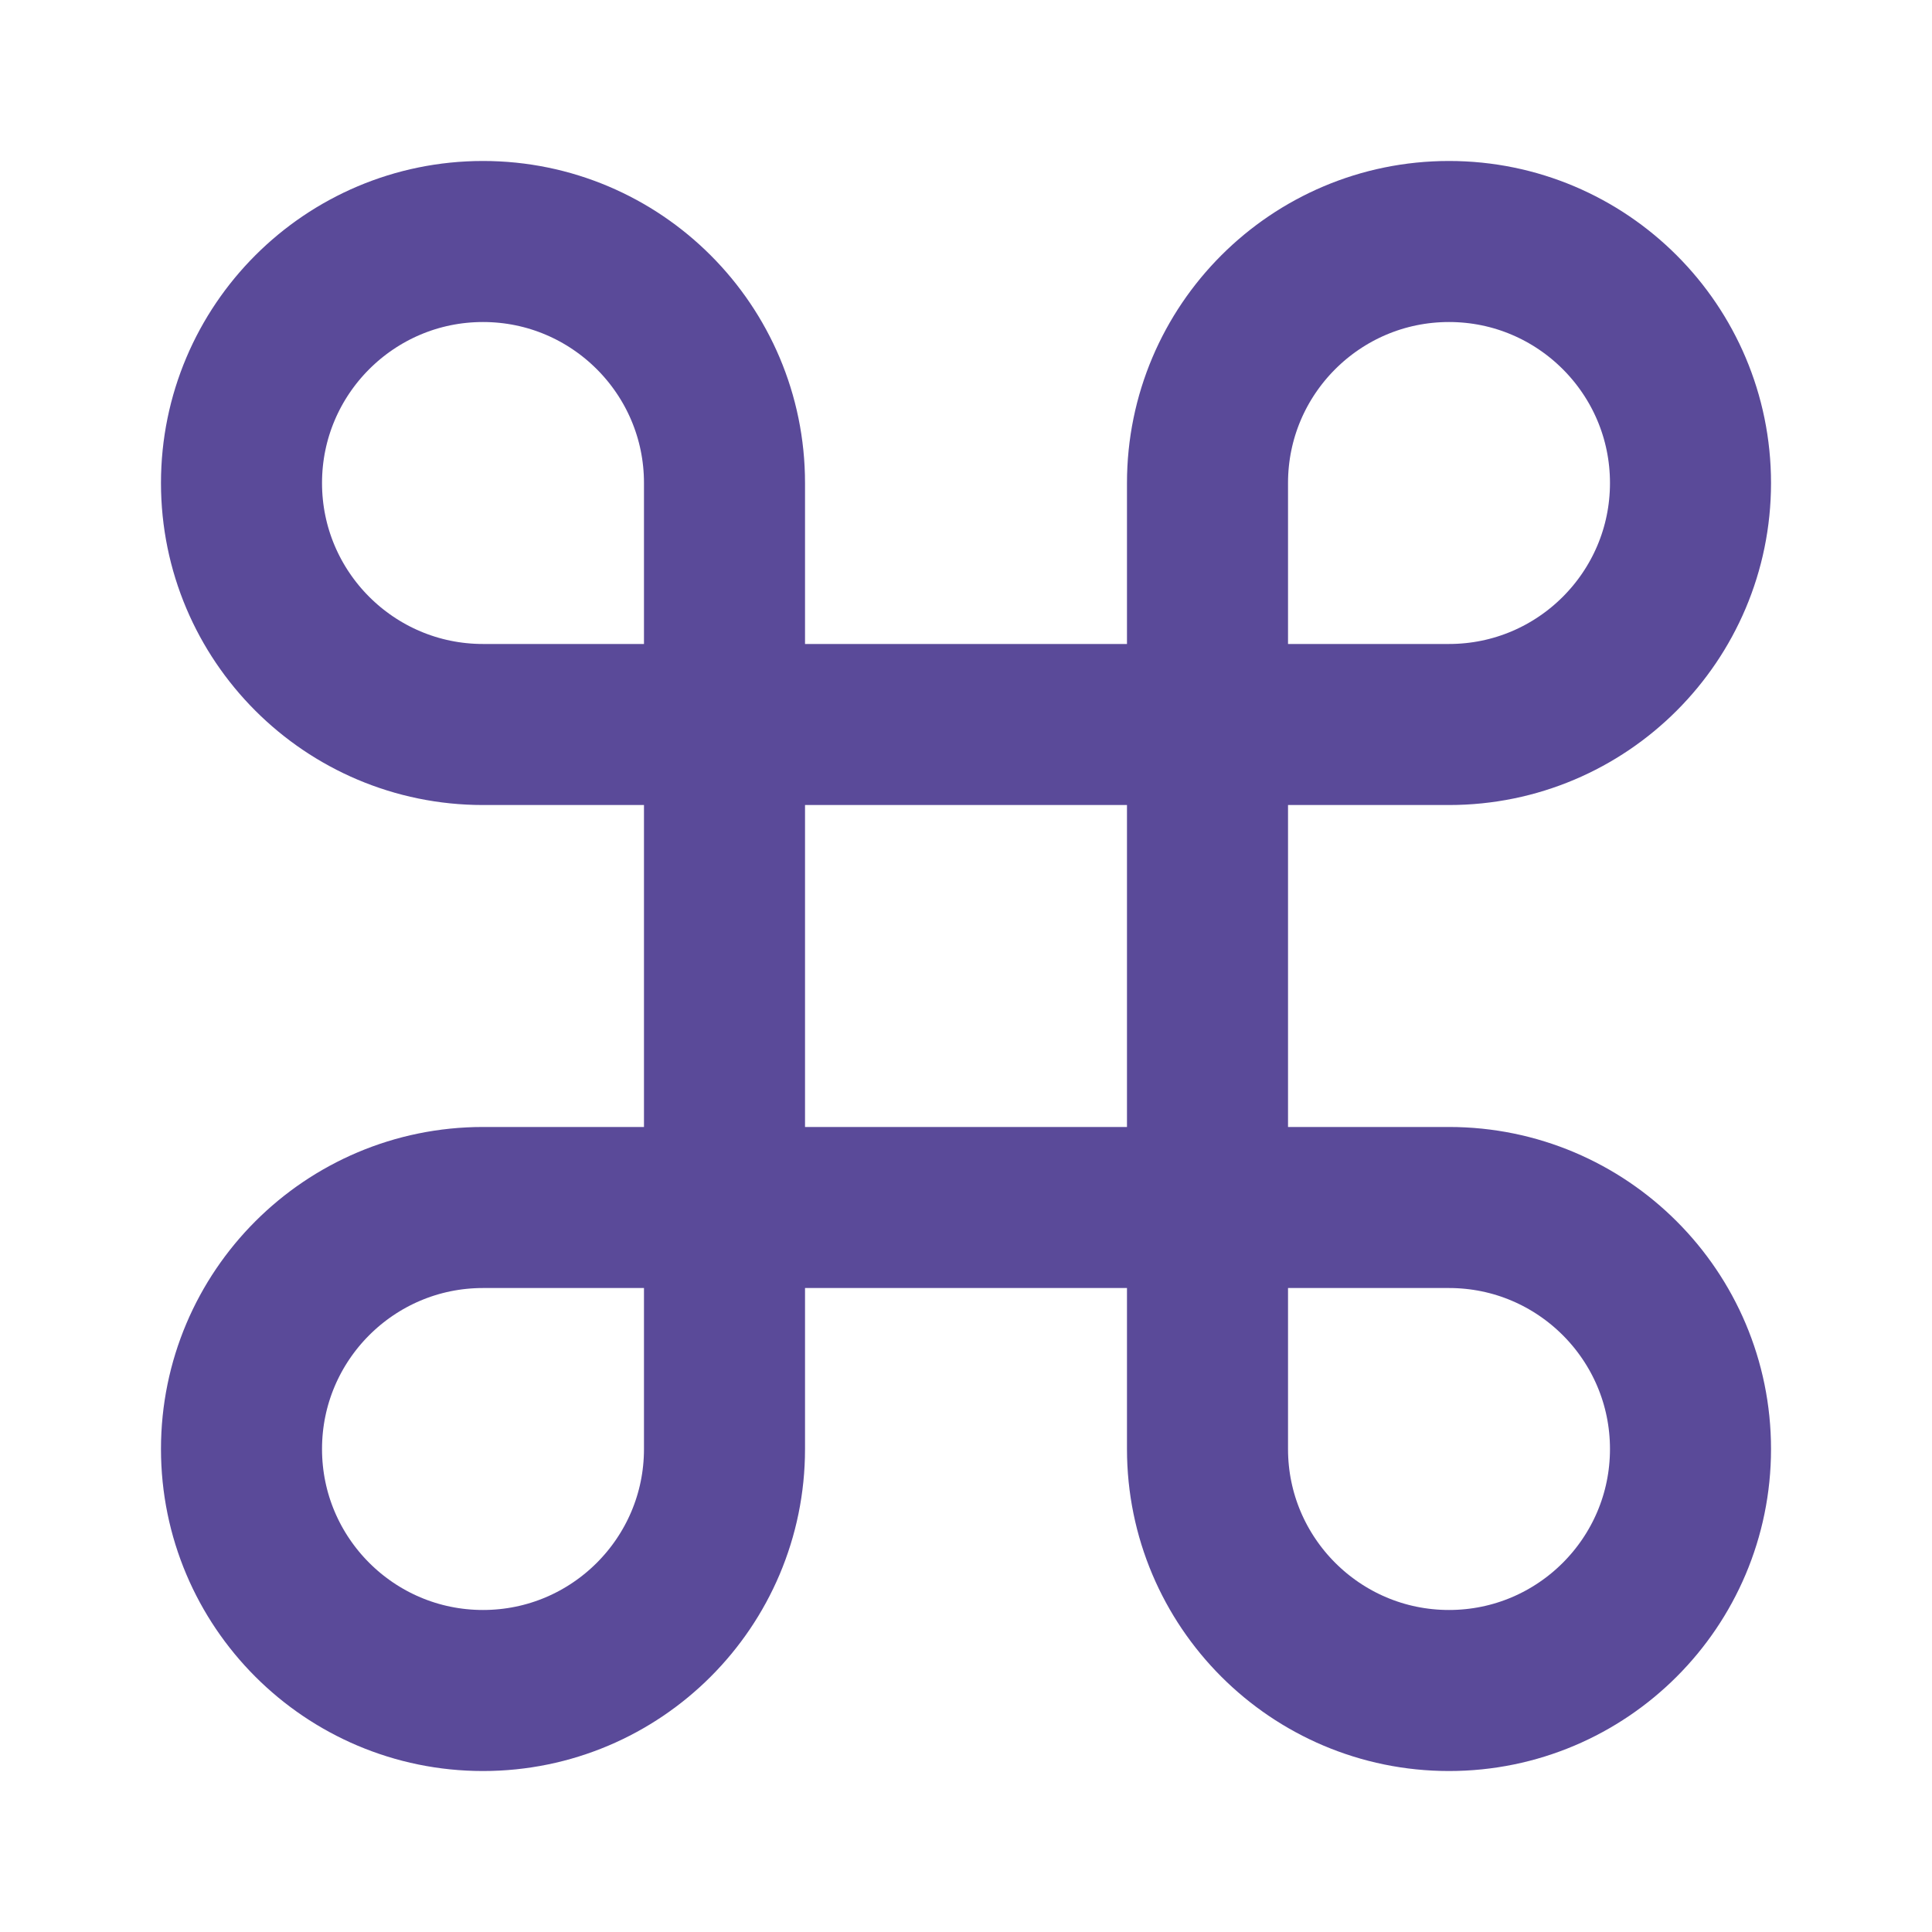
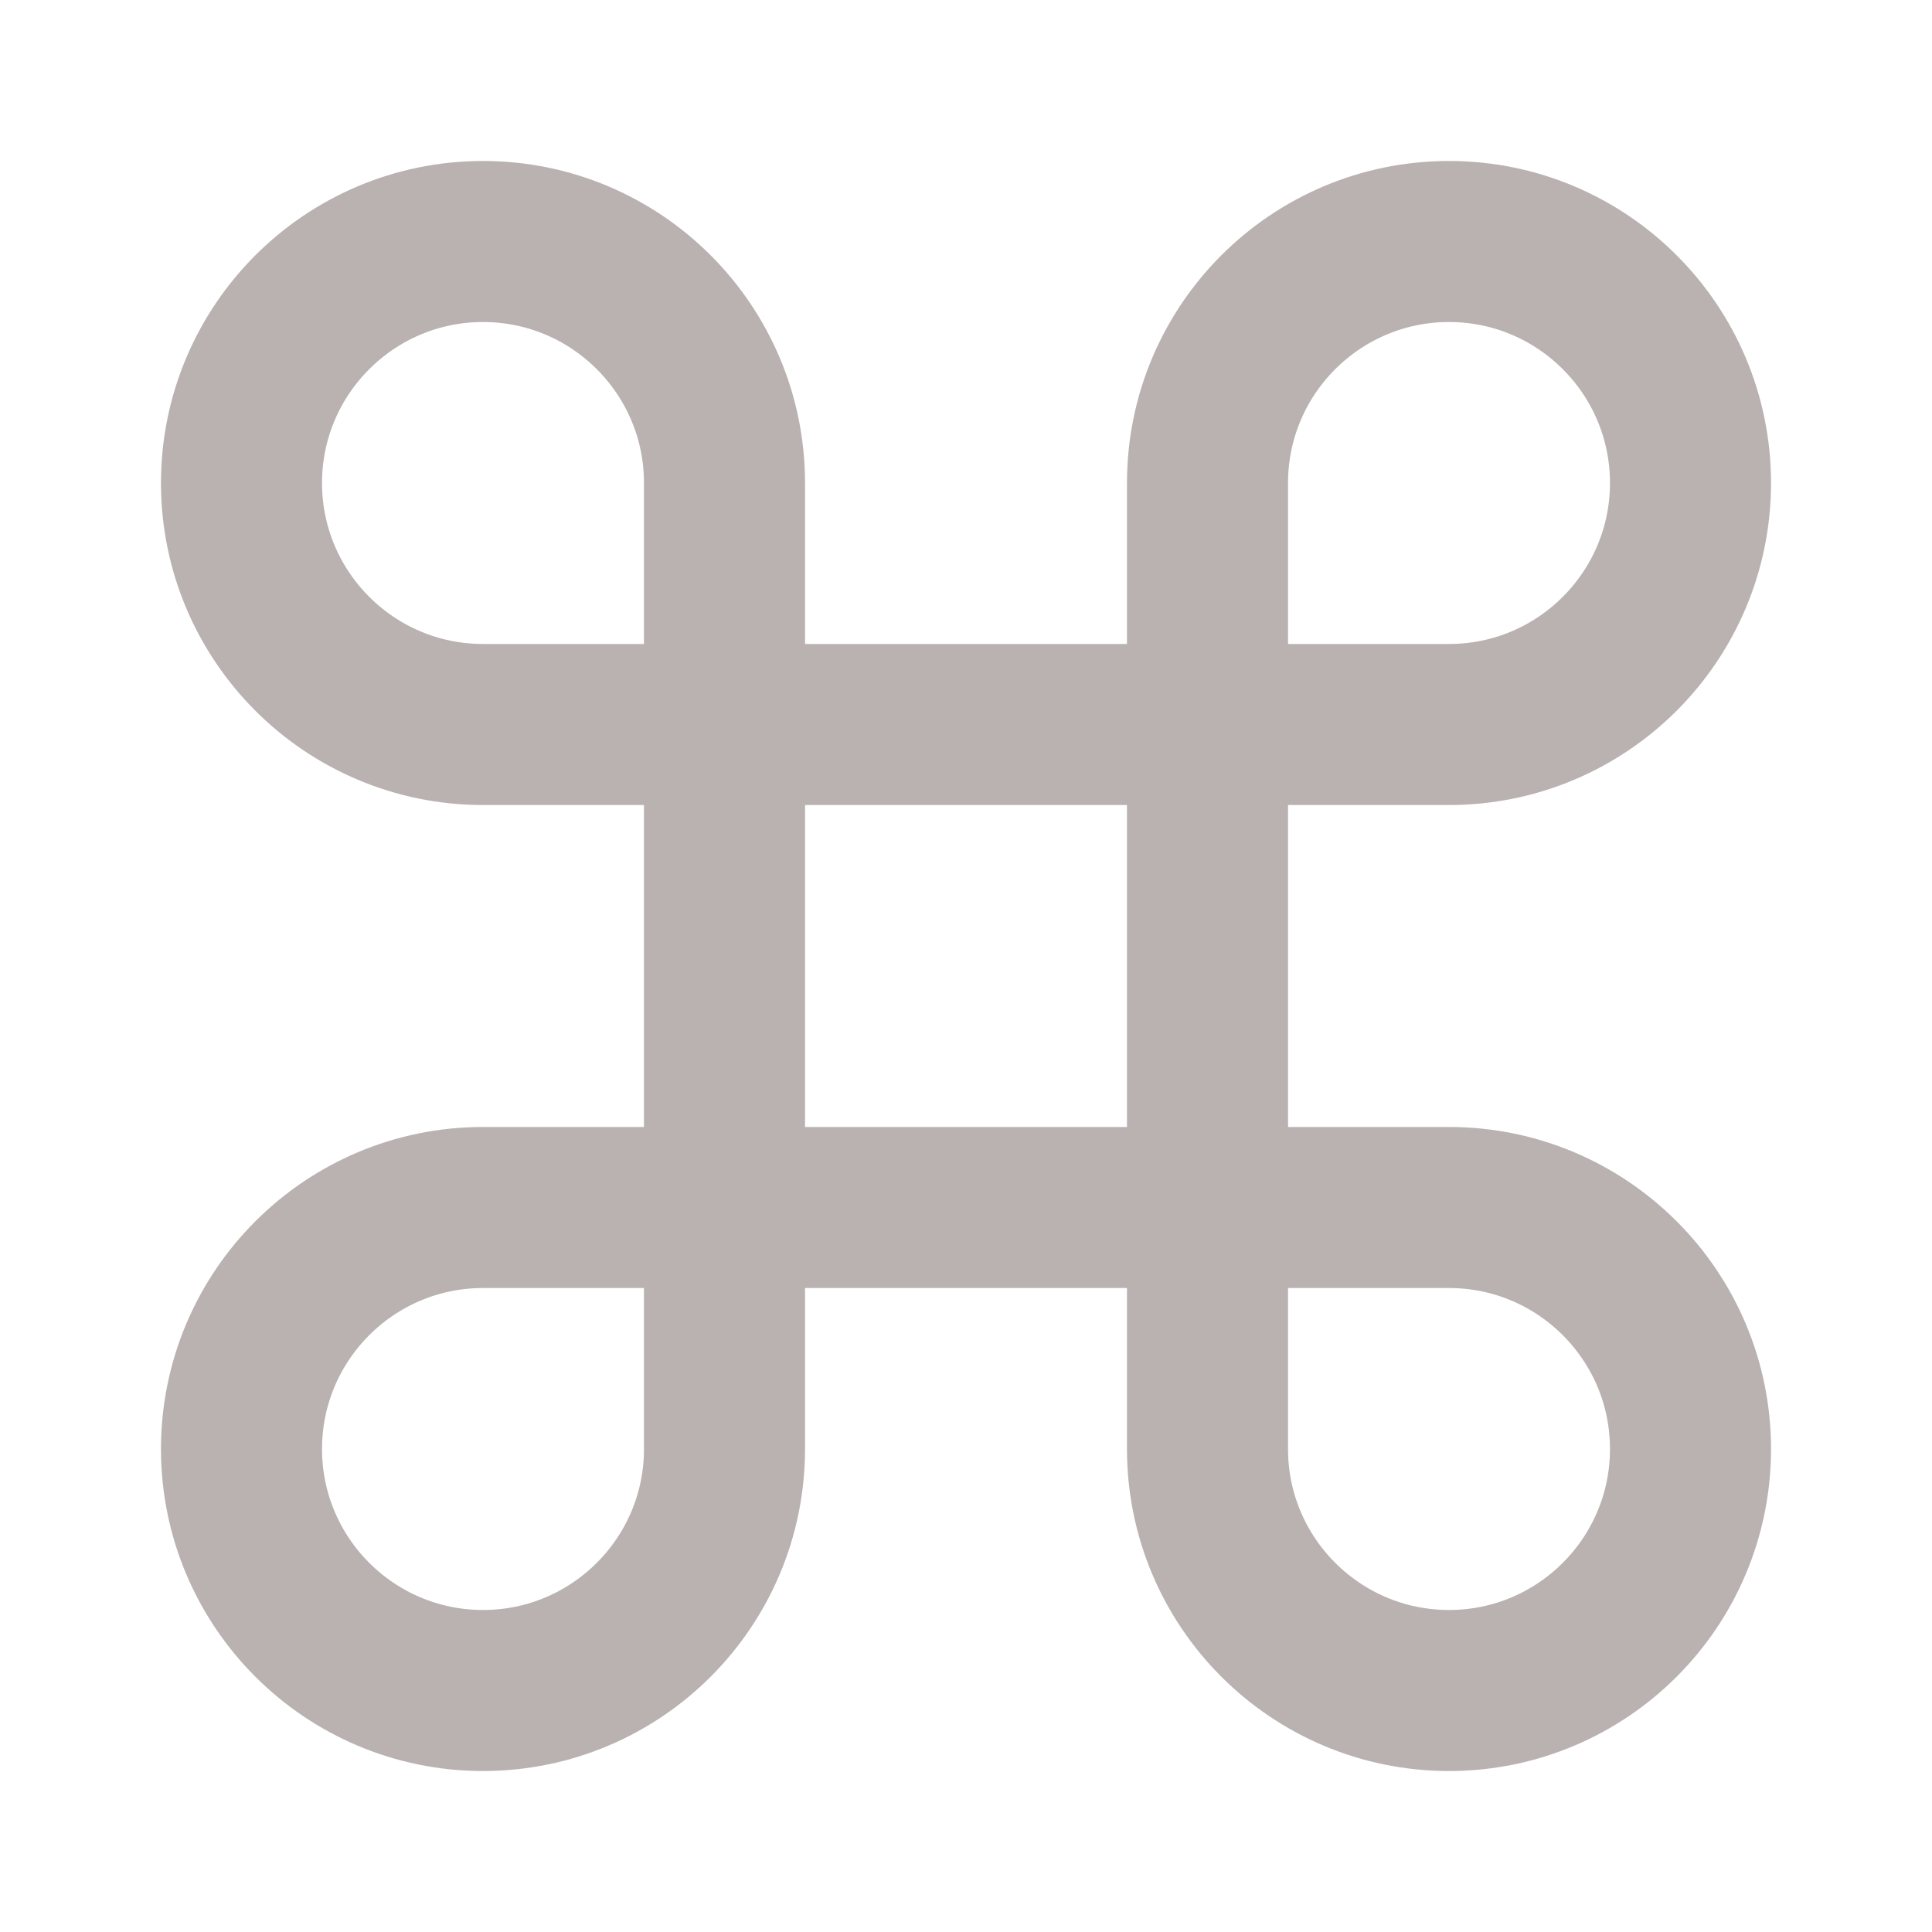
<svg xmlns="http://www.w3.org/2000/svg" width="14" height="14" viewBox="0 0 14 14" fill="none">
-   <path fill-rule="evenodd" clip-rule="evenodd" d="M10.5 1.75C9.534 1.75 8.75 2.534 8.75 3.5V10.5C8.75 11.466 9.534 12.25 10.5 12.25C11.466 12.25 12.25 11.466 12.25 10.5C12.25 9.534 11.466 8.75 10.5 8.75H3.5C2.534 8.75 1.75 9.534 1.75 10.5C1.75 11.466 2.534 12.25 3.5 12.25C4.466 12.25 5.25 11.466 5.25 10.5V3.5C5.25 2.534 4.466 1.75 3.5 1.75C2.534 1.75 1.75 2.534 1.75 3.5C1.75 4.466 2.534 5.25 3.5 5.25H10.5C11.466 5.25 12.25 4.466 12.25 3.5C12.25 2.534 11.466 1.75 10.5 1.75Z" stroke="#422F8A" stroke-opacity="0.87" stroke-width="1.167" stroke-linecap="round" stroke-linejoin="round" />
+   <path fill-rule="evenodd" clip-rule="evenodd" d="M10.5 1.75C9.534 1.75 8.75 2.534 8.75 3.5V10.5C8.75 11.466 9.534 12.25 10.5 12.25C11.466 12.25 12.25 11.466 12.25 10.5C12.25 9.534 11.466 8.75 10.5 8.75H3.5C2.534 8.75 1.75 9.534 1.75 10.5C1.75 11.466 2.534 12.25 3.5 12.25C4.466 12.25 5.25 11.466 5.25 10.5V3.5C5.25 2.534 4.466 1.75 3.5 1.75C2.534 1.75 1.75 2.534 1.75 3.5C1.75 4.466 2.534 5.25 3.5 5.25H10.5C11.466 5.25 12.25 4.466 12.25 3.5C12.25 2.534 11.466 1.75 10.5 1.75Z" stroke="#B0A6A6" stroke-opacity="0.87" stroke-width="1.167" stroke-linecap="round" stroke-linejoin="round" />
</svg>
